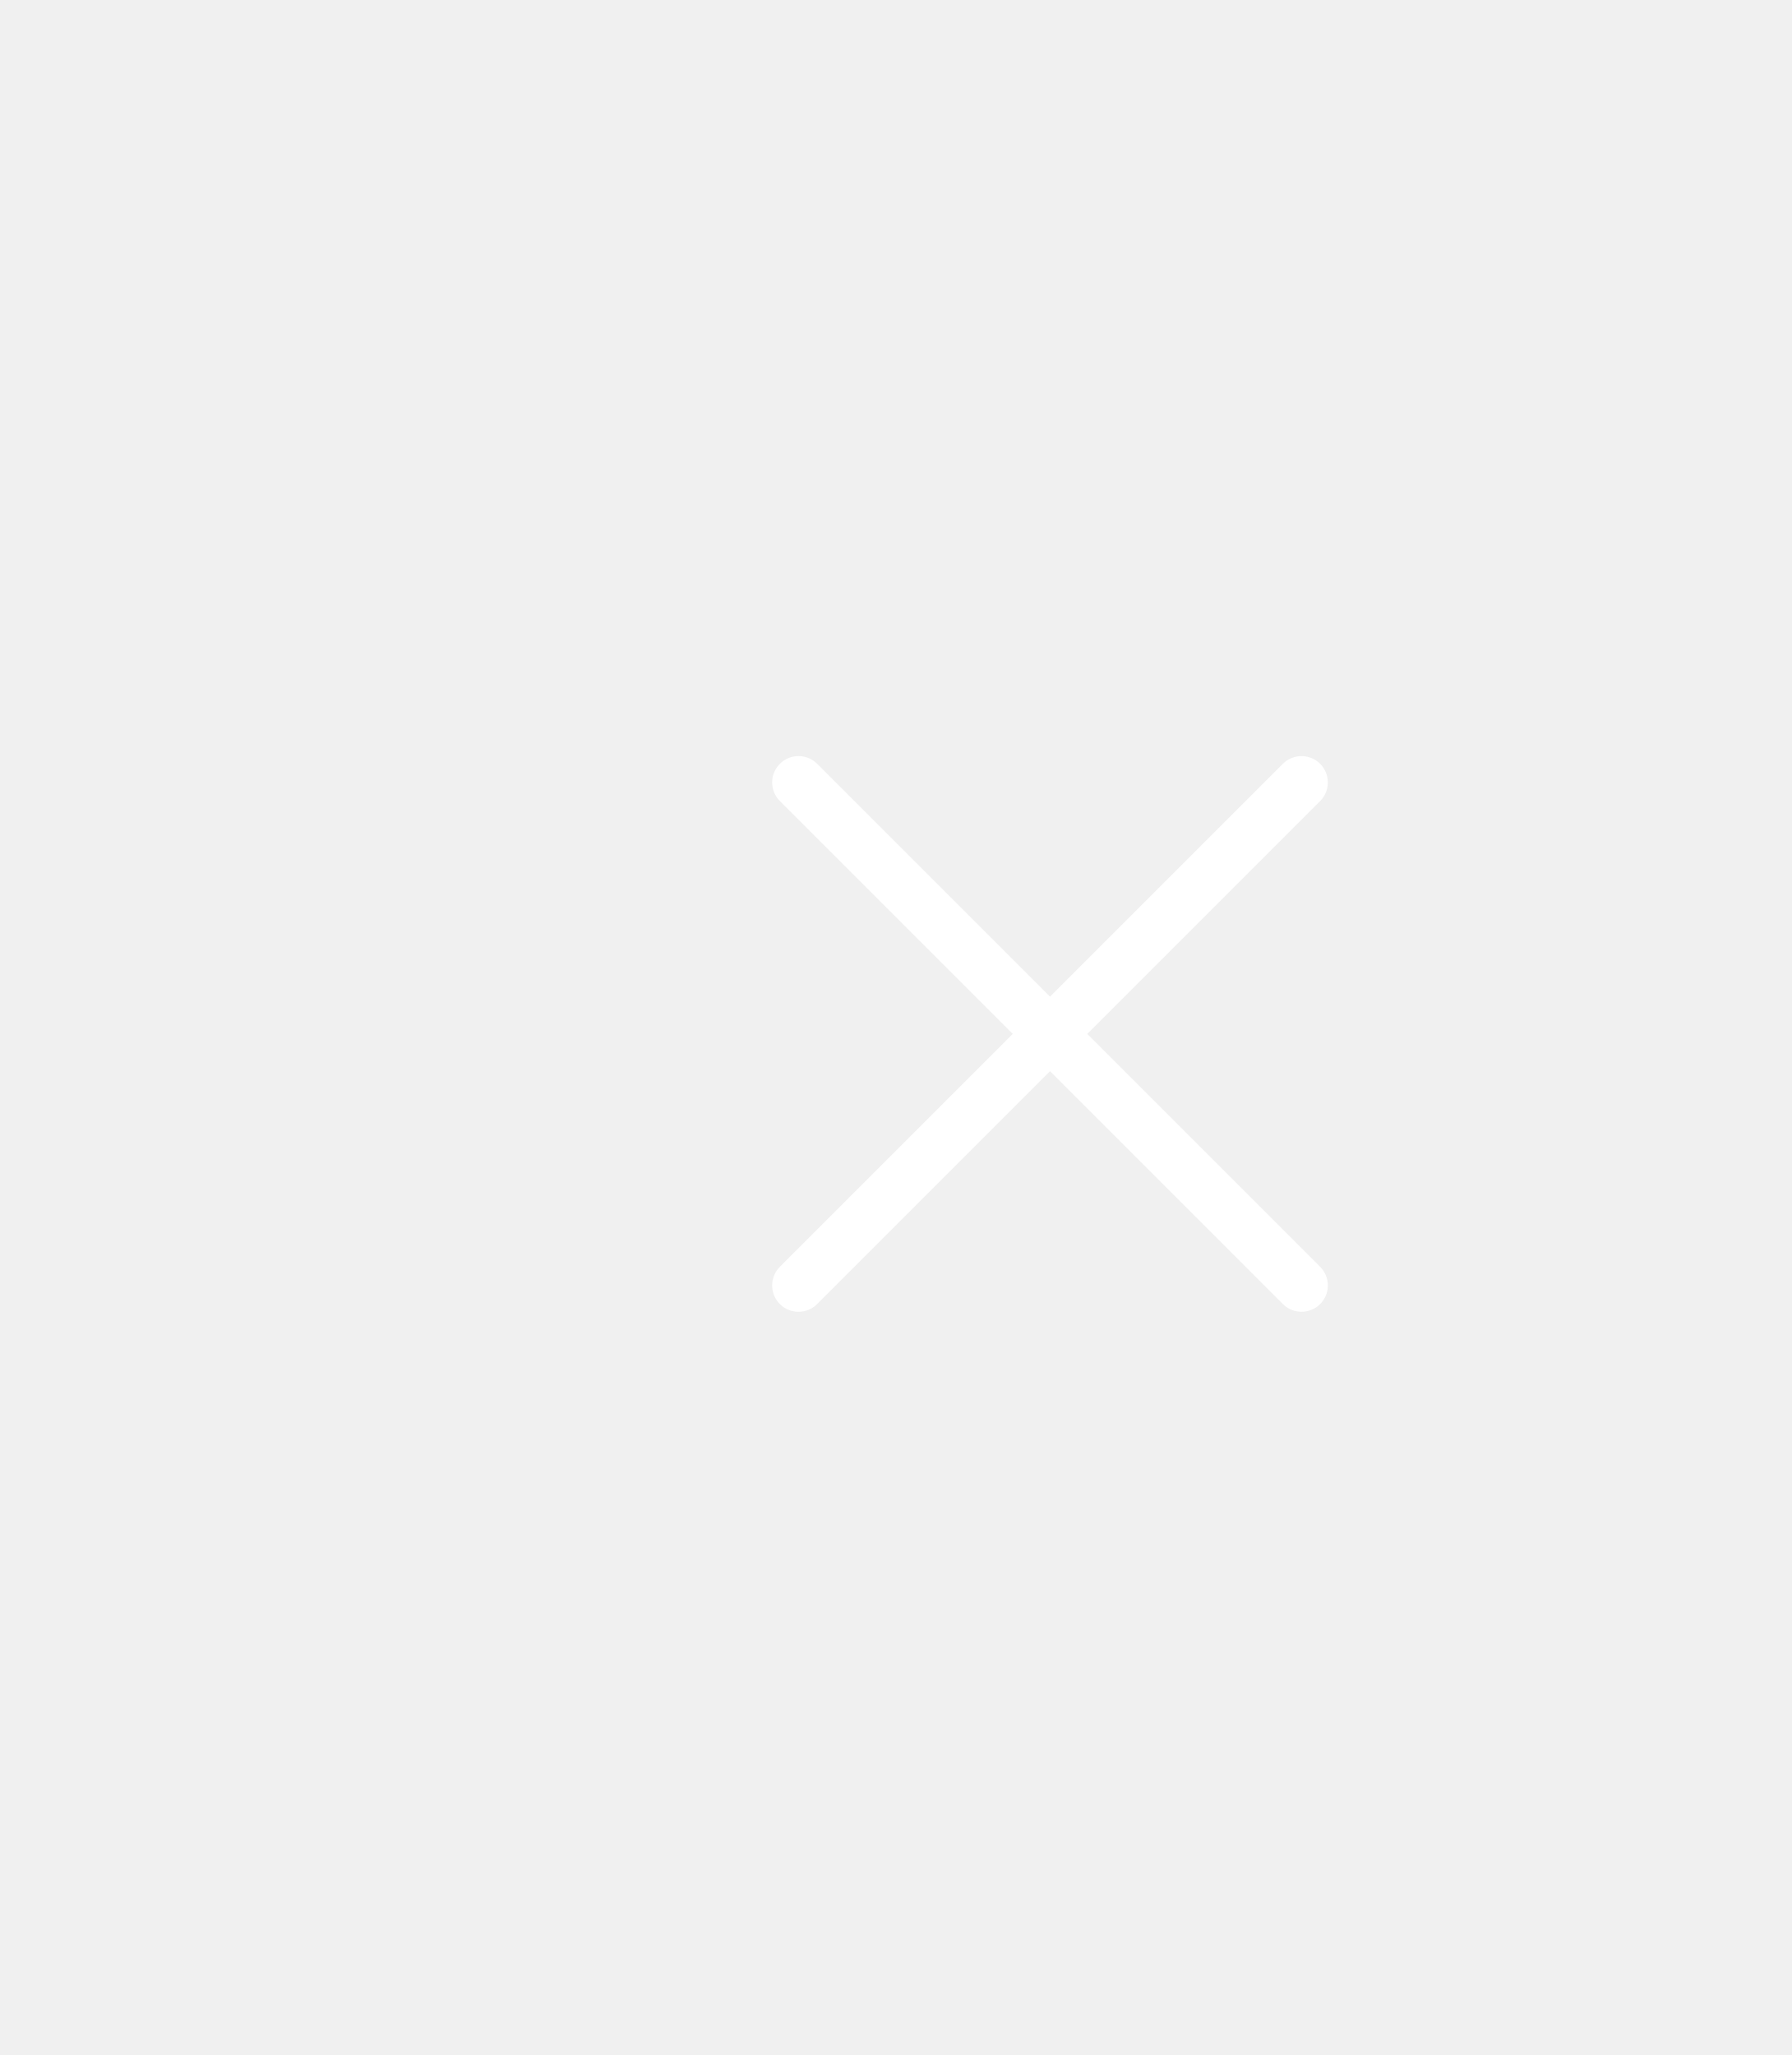
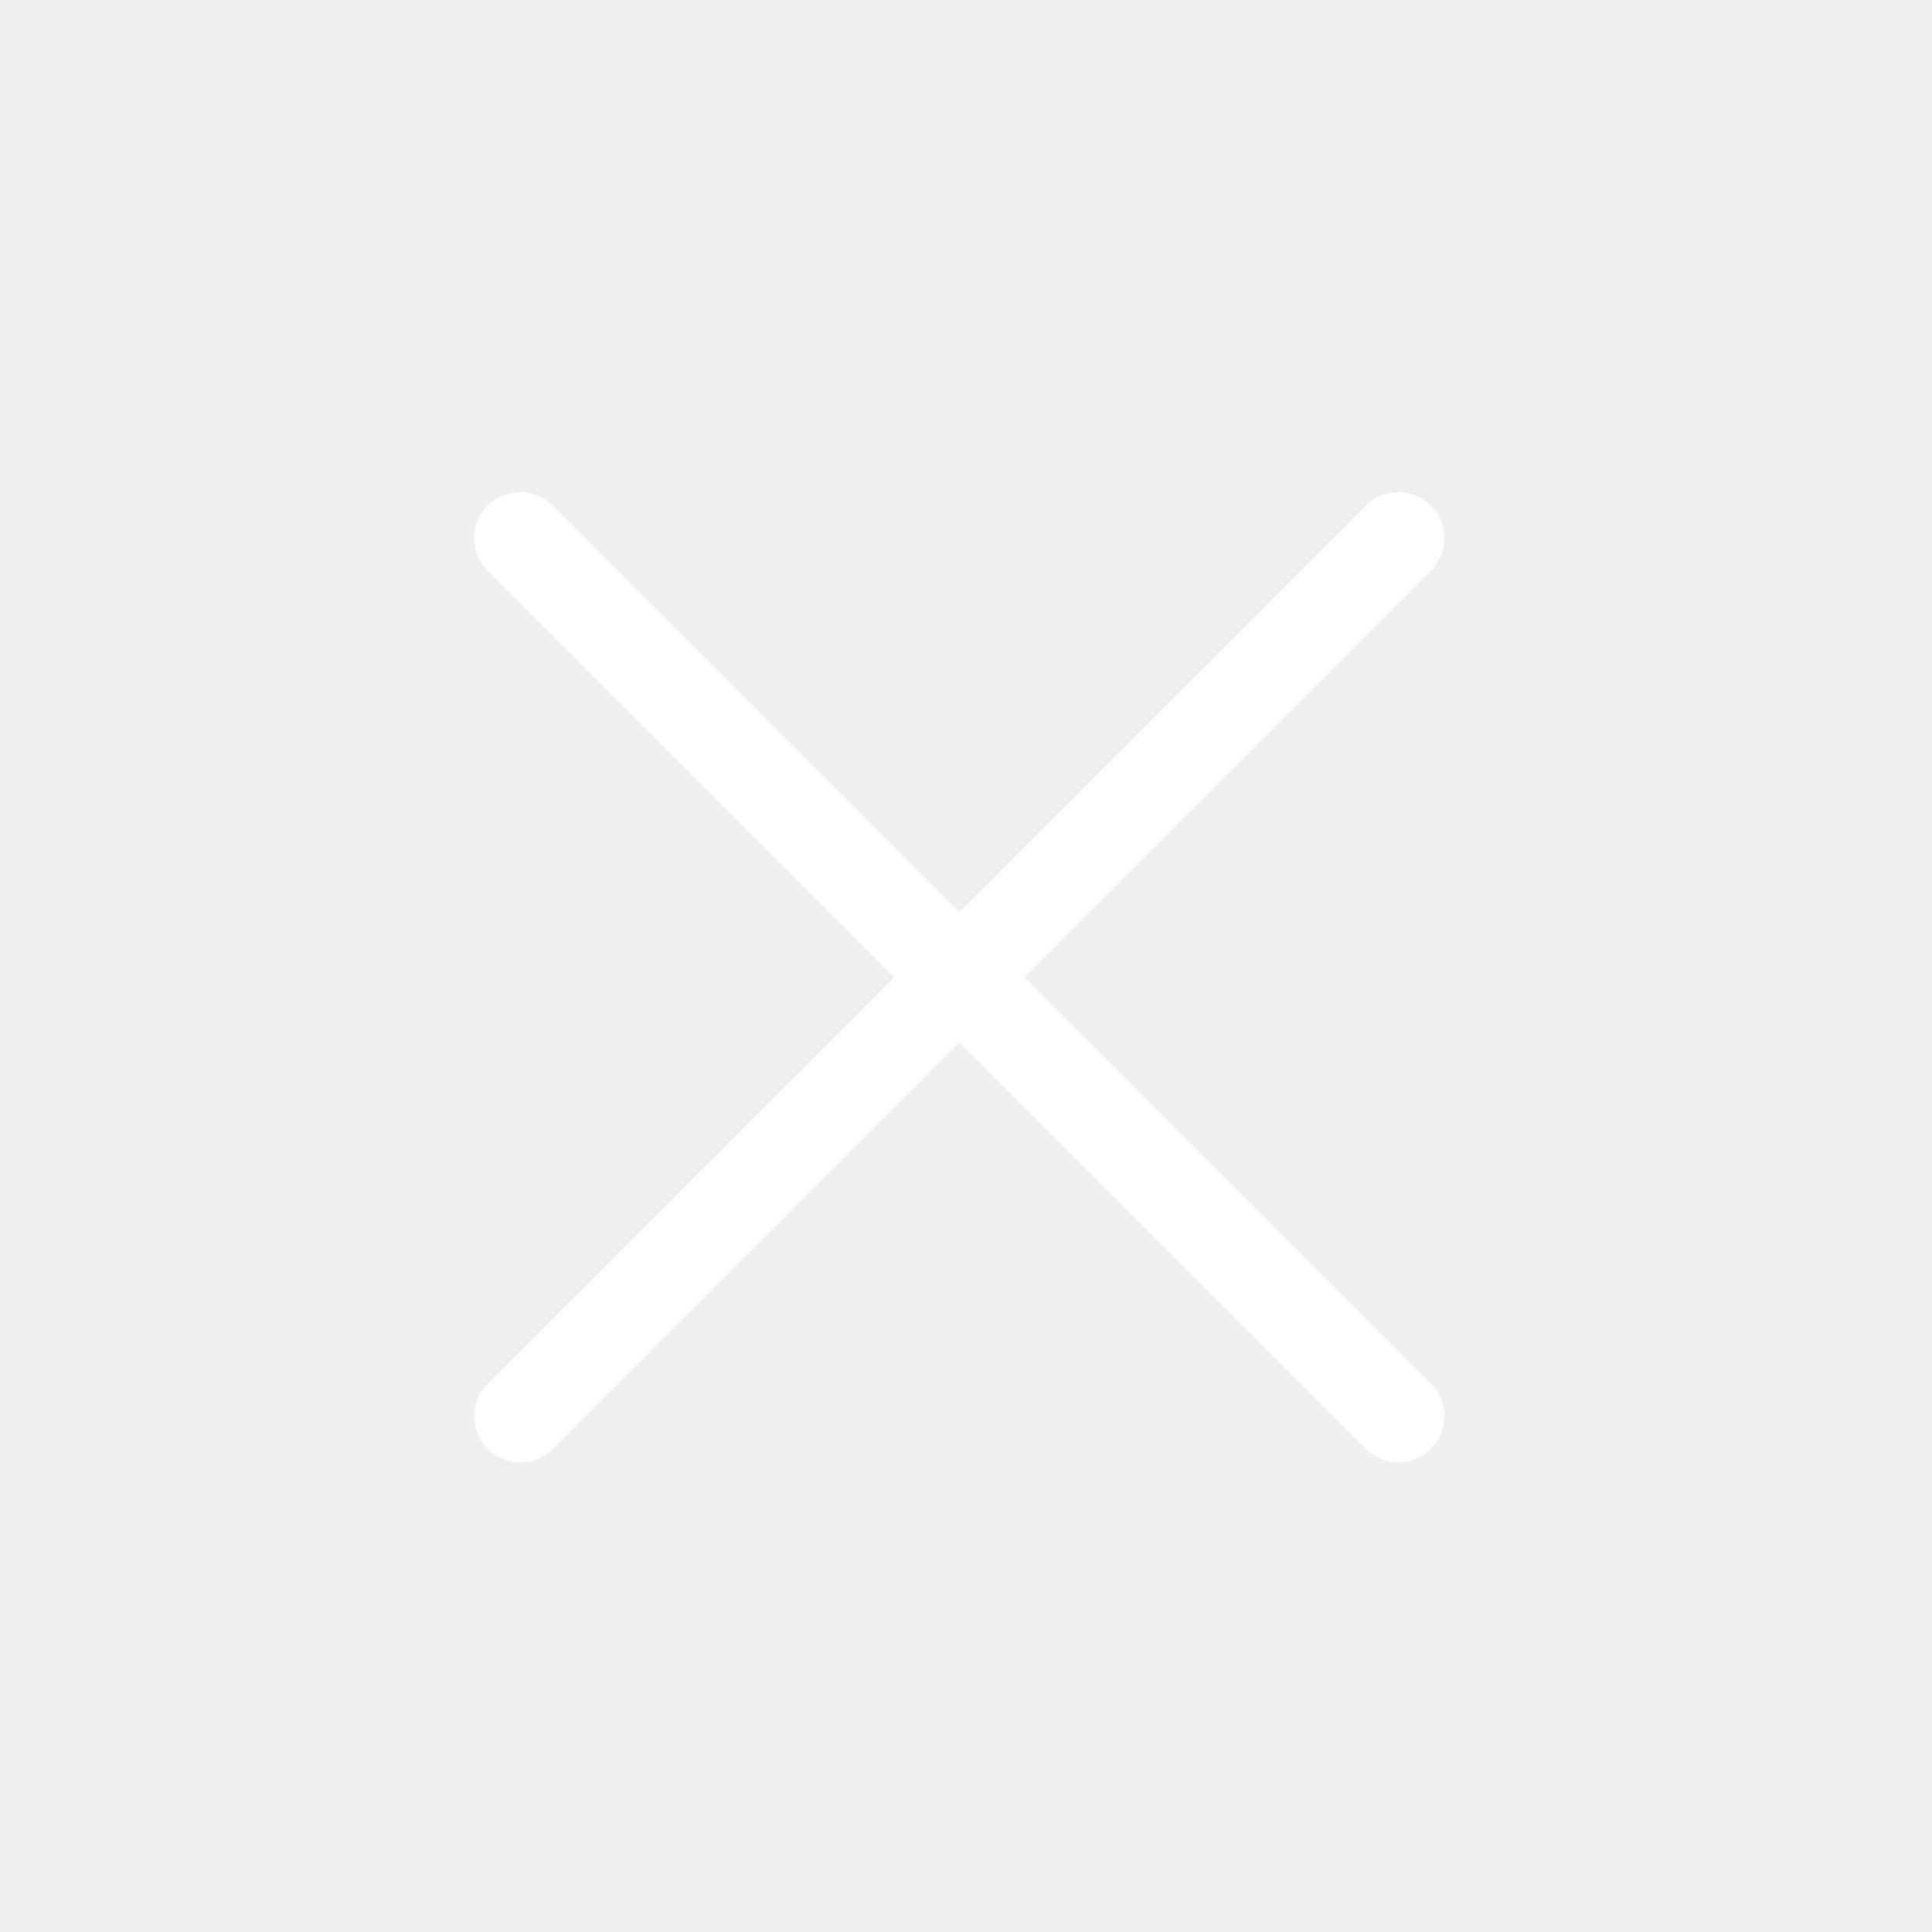
- <svg xmlns="http://www.w3.org/2000/svg" width="68" height="78" viewBox="0 0 68 78" fill="none">
-   <rect x="28.893" y="48.79" width="29" height="2" rx="1" transform="rotate(-45 28.8934 48.7903)" fill="white" />
-   <rect x="49.4" y="50.205" width="29" height="2" rx="1" transform="rotate(-135 49.3995 50.2046)" fill="white" />
+ <svg xmlns="http://www.w3.org/2000/svg" width="42" height="42" viewBox="0 0 42 42" fill="none">
+   <rect x="9.893" y="30.79" width="29" height="2" rx="1" transform="rotate(-45 9.89331 30.7904)" fill="white" />
+   <rect x="30.399" y="32.205" width="29" height="2" rx="1" transform="rotate(-135 30.3994 32.2046)" fill="white" />
</svg>
